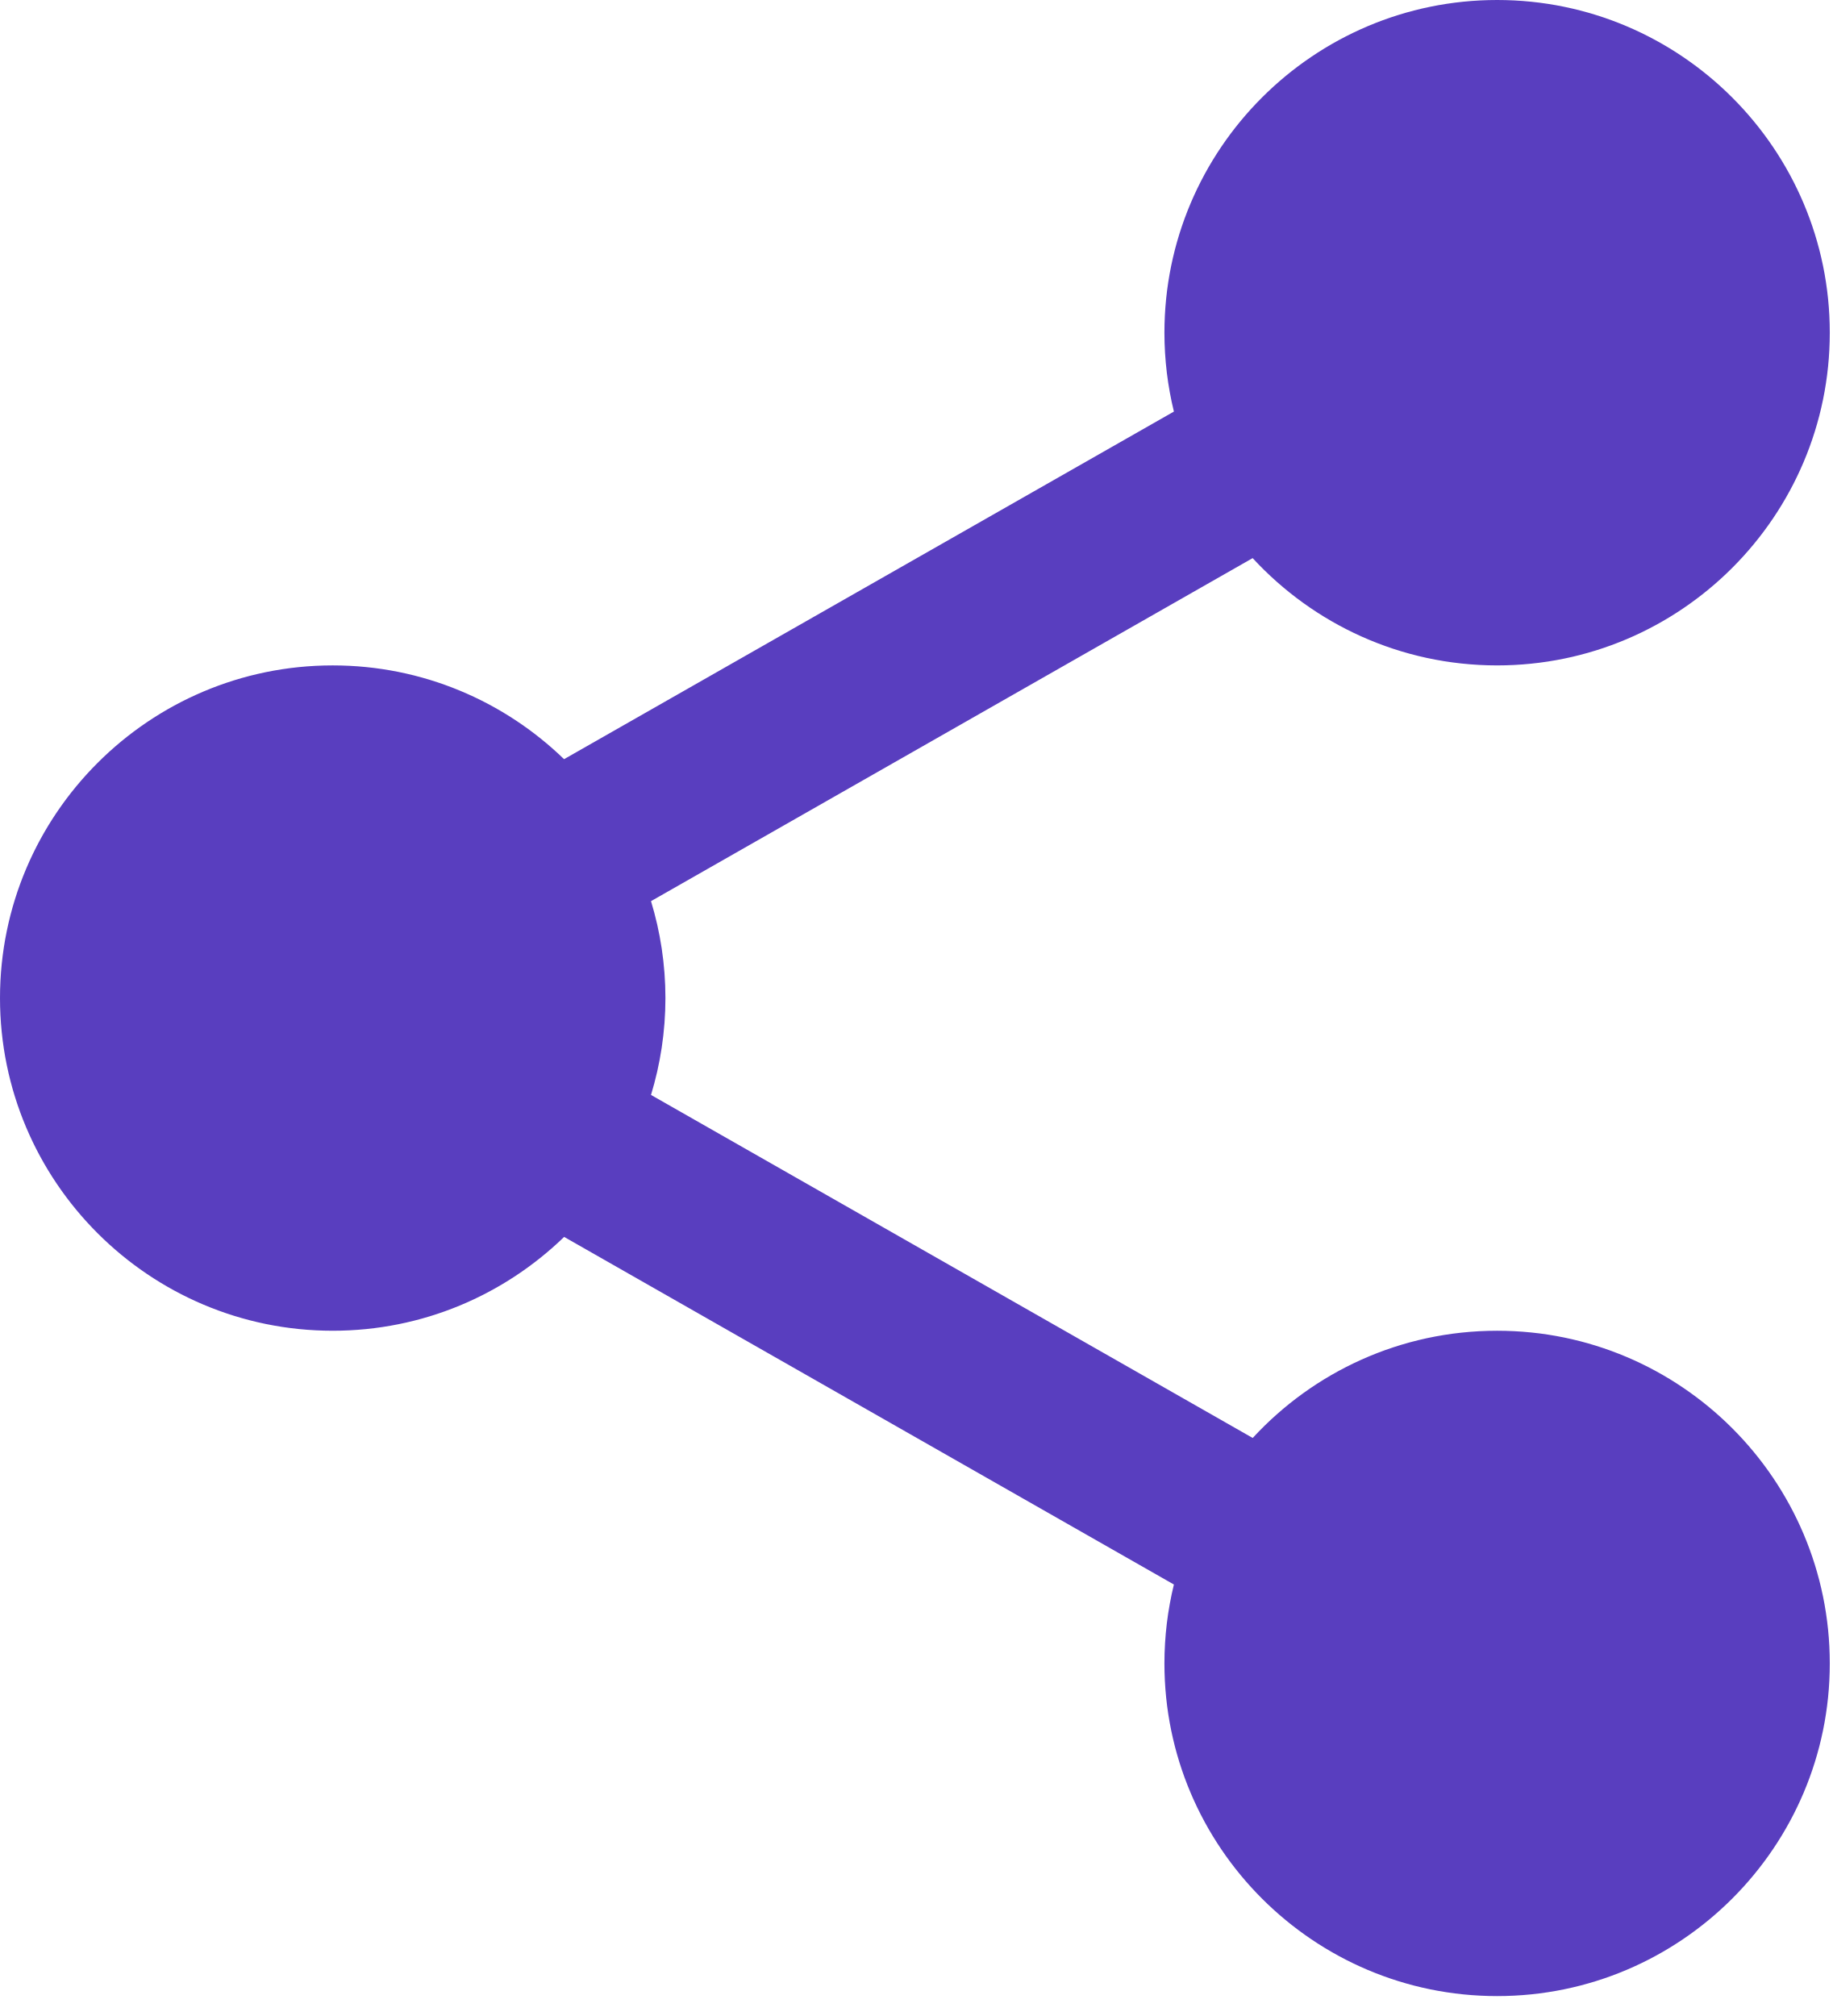
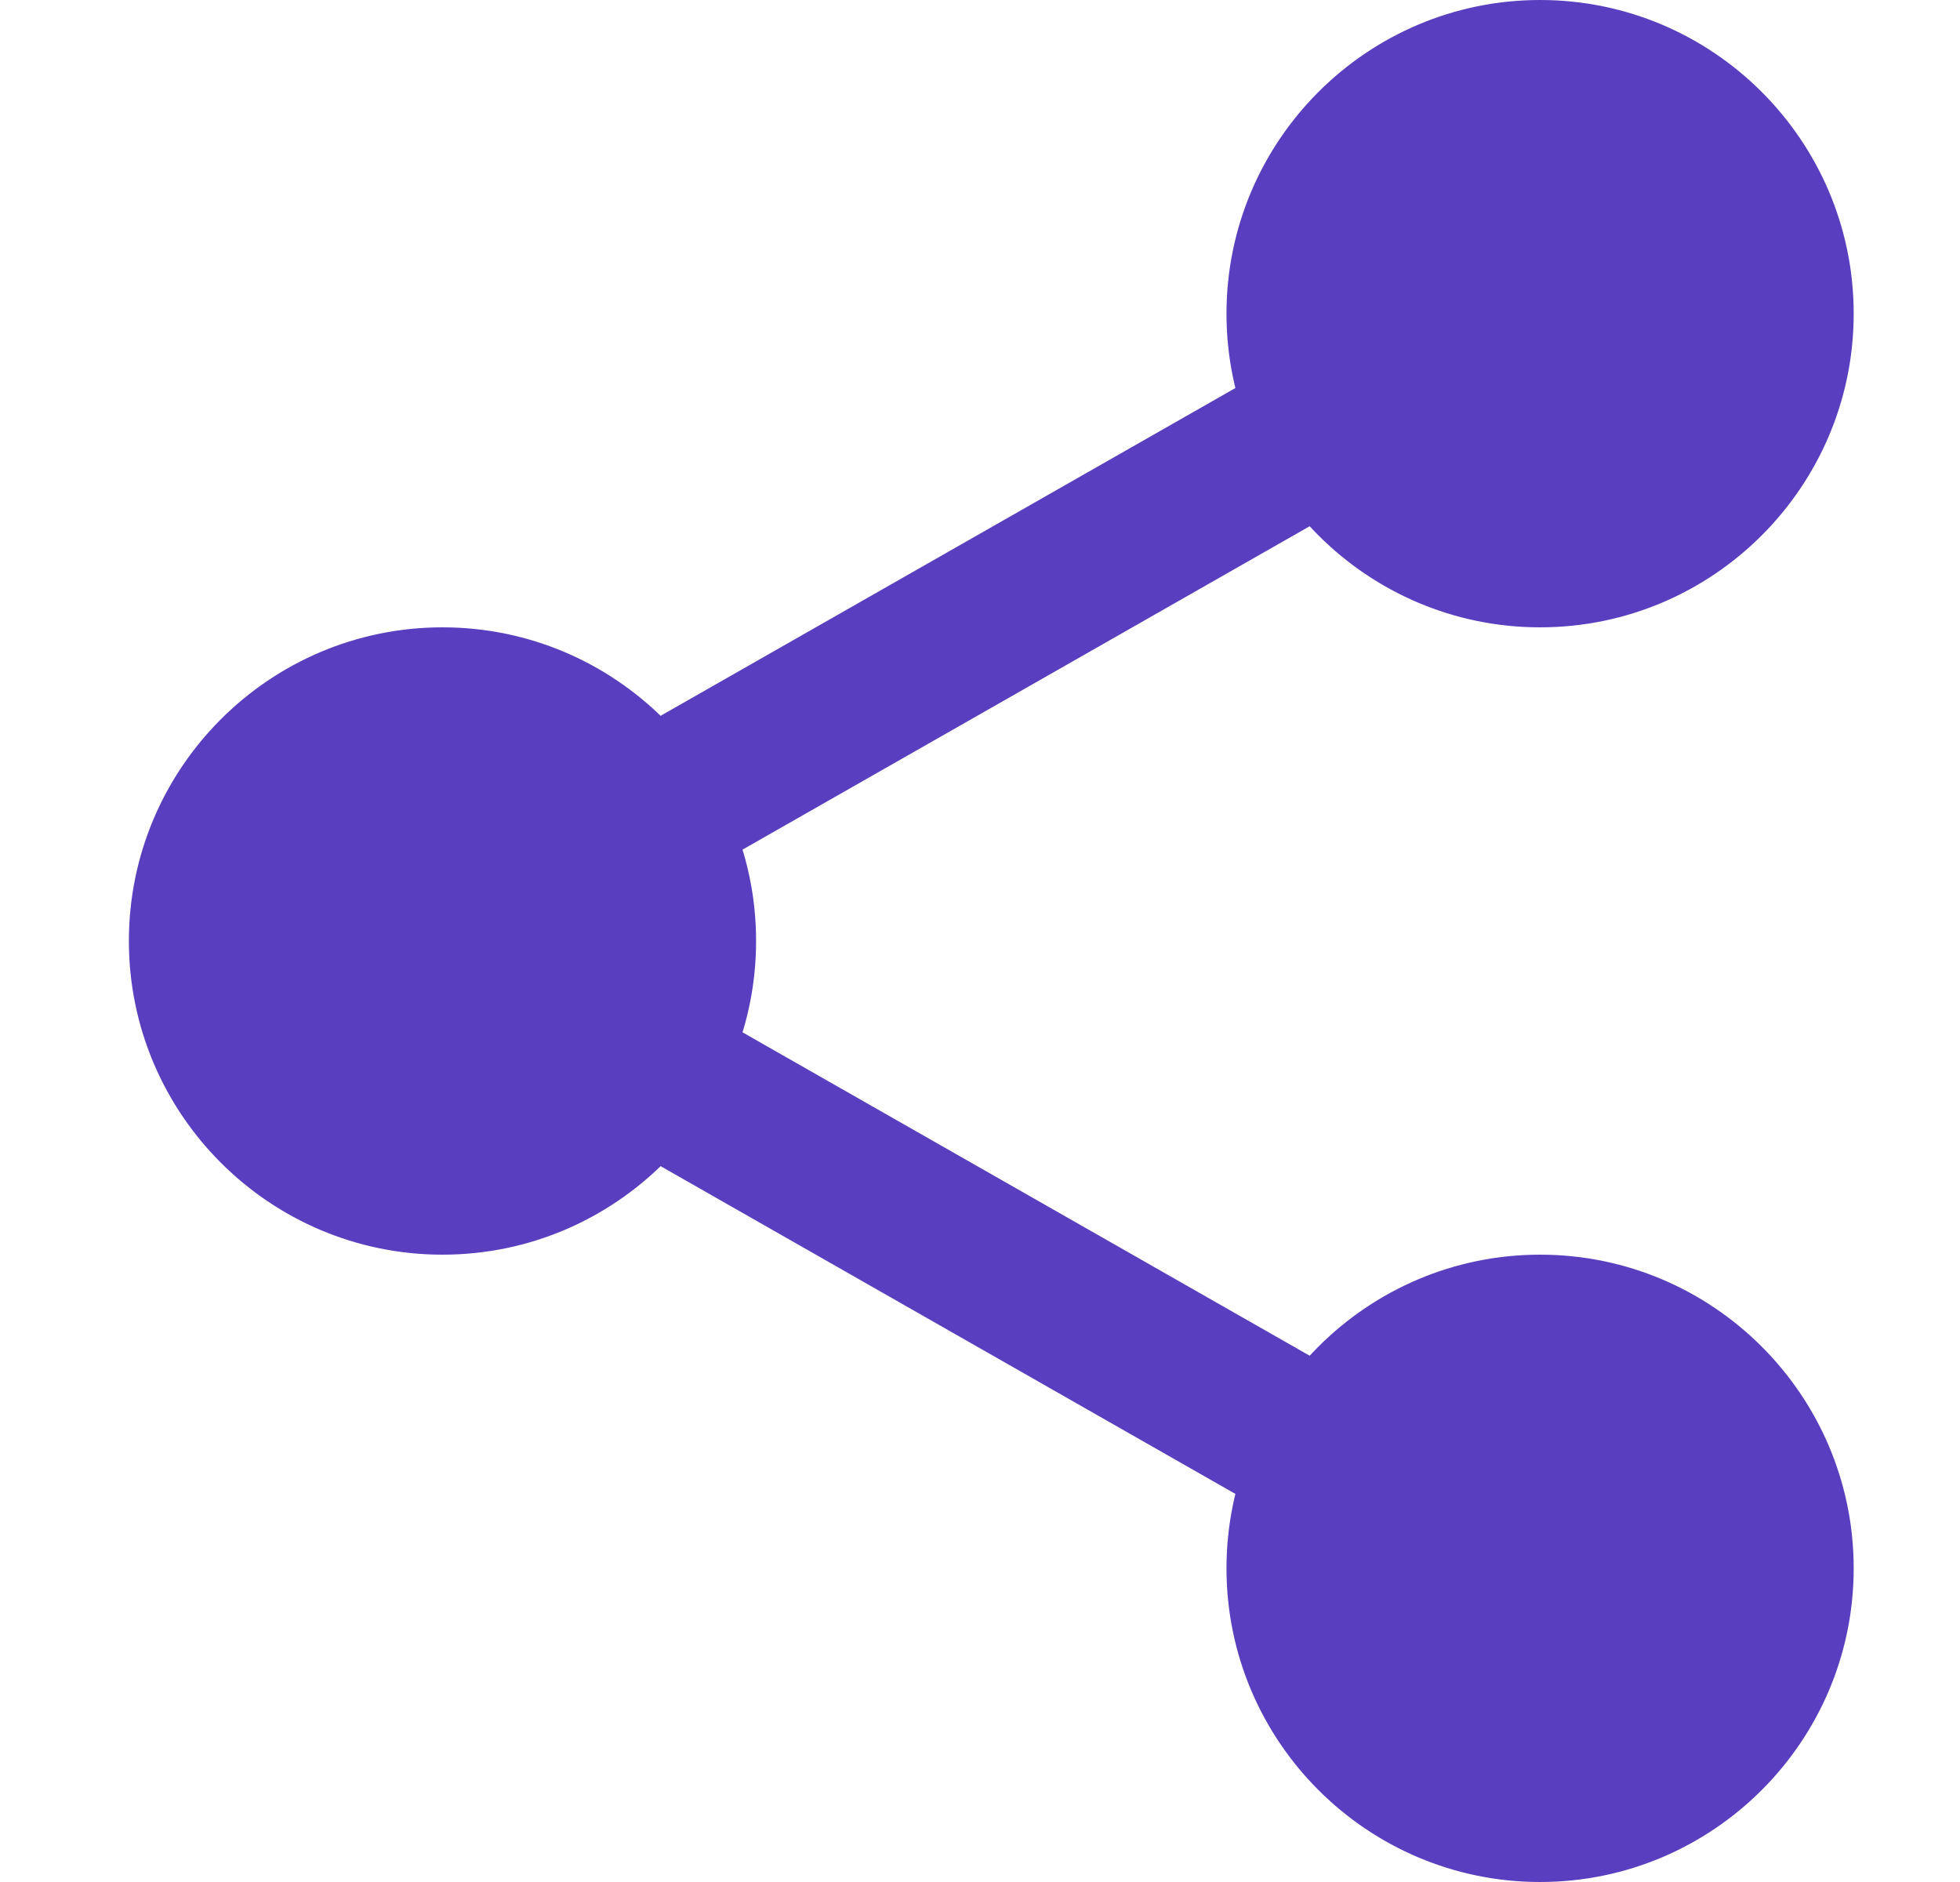
- <svg xmlns="http://www.w3.org/2000/svg" width="30" height="33" viewBox="0 0 30 33" fill="none">
-   <path fill-rule="evenodd" clip-rule="evenodd" d="M19.06 5.446C19.06 5.89 19.114 6.323 19.215 6.737L9.233 12.427C8.252 11.477 6.916 10.892 5.446 10.892C2.443 10.892 0 13.334 0 16.337C0 19.341 2.443 21.783 5.446 21.783C6.917 21.783 8.253 21.197 9.234 20.247L19.215 25.937C19.114 26.351 19.06 26.784 19.06 27.229C19.06 30.232 21.502 32.674 24.506 32.674C27.509 32.674 29.951 30.232 29.951 27.229C29.951 24.225 27.509 21.783 24.506 21.783C22.925 21.783 21.5 22.459 20.505 23.538L10.656 17.923C10.809 17.421 10.892 16.889 10.892 16.337C10.892 15.786 10.809 15.253 10.656 14.751L20.504 9.136C21.5 10.215 22.925 10.892 24.506 10.892C27.509 10.892 29.951 8.449 29.951 5.446C29.951 2.443 27.509 0 24.506 0C21.502 0 19.06 2.443 19.06 5.446Z" fill="#593EBF" />
+ <svg xmlns="http://www.w3.org/2000/svg" width="25" height="24" viewBox="0 0 25 24" fill="none">
+   <path d="M22.894 4C22.894 5.795 21.439 7.25 19.644 7.25C17.849 7.25 16.394 5.795 16.394 4C16.394 2.205 17.849 0.75 19.644 0.75C21.439 0.75 22.894 2.205 22.894 4V4Z" fill="#593EBF" />
+   <path d="M19.644 8C17.438 8 15.644 6.206 15.644 4C15.644 1.794 17.438 0 19.644 0C21.85 0 23.644 1.794 23.644 4C23.644 6.206 21.85 8 19.644 8ZM19.644 1.5C18.265 1.5 17.144 2.622 17.144 4C17.144 5.378 18.265 6.5 19.644 6.5C21.023 6.5 22.144 5.378 22.144 4C22.144 2.622 21.023 1.5 19.644 1.5Z" fill="#593EBF" />
+   <path d="M22.894 20C22.894 21.795 21.439 23.25 19.644 23.25C17.849 23.25 16.394 21.795 16.394 20C16.394 18.205 17.849 16.75 19.644 16.75C21.439 16.75 22.894 18.205 22.894 20V20Z" fill="#593EBF" />
+   <path d="M19.644 24C17.438 24 15.644 22.206 15.644 20C15.644 17.794 17.438 16 19.644 16C21.85 16 23.644 17.794 23.644 20C23.644 22.206 21.85 24 19.644 24ZM19.644 17.5C18.265 17.5 17.144 18.622 17.144 20C17.144 21.378 18.265 22.5 19.644 22.5C21.023 22.5 22.144 21.378 22.144 20C22.144 18.622 21.023 17.5 19.644 17.5V17.5Z" fill="#593EBF" />
+   <path d="M8.894 12C8.894 13.795 7.439 15.25 5.644 15.25C3.849 15.25 2.394 13.795 2.394 12C2.394 10.205 3.849 8.75 5.644 8.75C7.439 8.75 8.894 10.205 8.894 12Z" fill="#593EBF" />
+   <path d="M5.644 16C3.438 16 1.644 14.206 1.644 12C1.644 9.794 3.438 8 5.644 8C7.85 8 9.644 9.794 9.644 12C9.644 14.206 7.85 16 5.644 16ZM5.644 9.5C4.265 9.5 3.144 10.622 3.144 12C3.144 13.378 4.265 14.5 5.644 14.5C7.023 14.5 8.144 13.378 8.144 12C8.144 10.622 7.023 9.5 5.644 9.5Z" fill="#593EBF" />
+   <path d="M8.005 11.52C7.657 11.52 7.319 11.339 7.135 11.015C6.862 10.536 7.03 9.925 7.509 9.651L16.788 4.361C17.267 4.086 17.878 4.254 18.152 4.735C18.425 5.214 18.257 5.825 17.778 6.099L8.499 11.389C8.343 11.478 8.173 11.52 8.005 11.52V11.52Z" fill="#593EBF" />
+   <path d="M17.283 19.77C17.115 19.77 16.945 19.728 16.789 19.639L7.51 14.349C7.031 14.076 6.863 13.465 7.136 12.985C7.408 12.505 8.02 12.336 8.5 12.611L17.779 17.901C18.258 18.174 18.426 18.785 18.153 19.265C17.968 19.589 17.63 19.77 17.283 19.77V19.77Z" fill="#593EBF" />
</svg>
